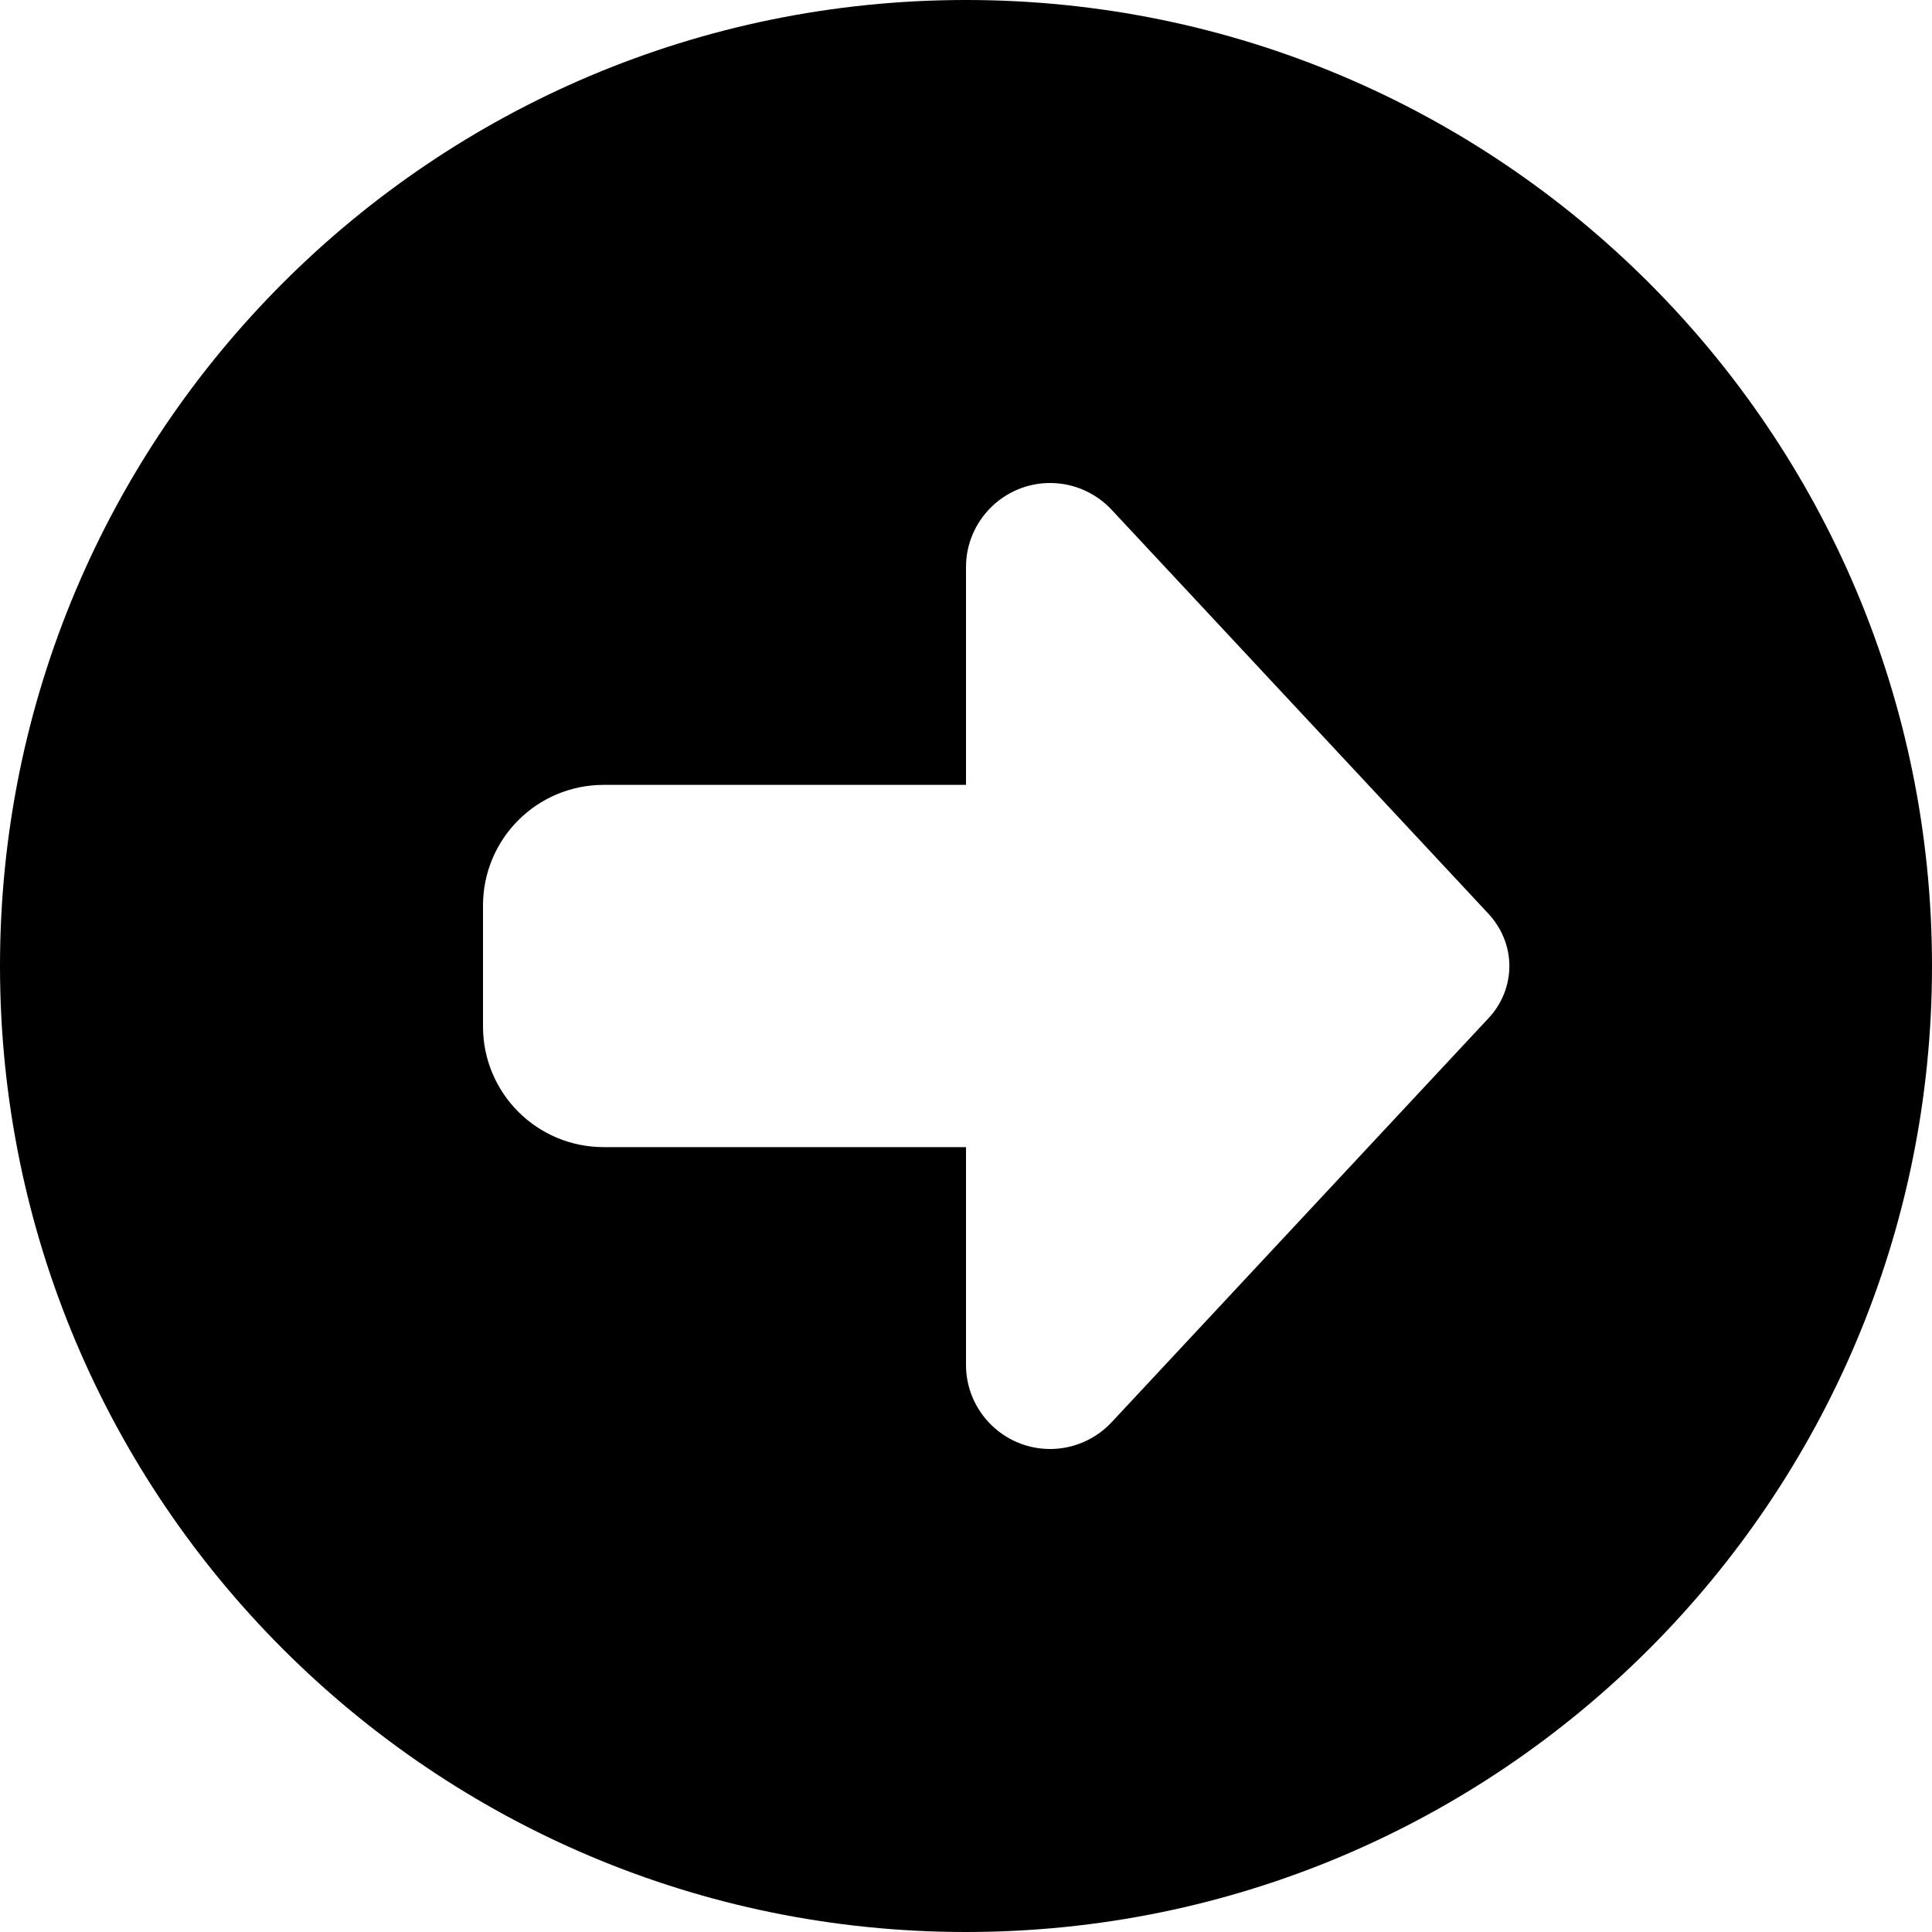
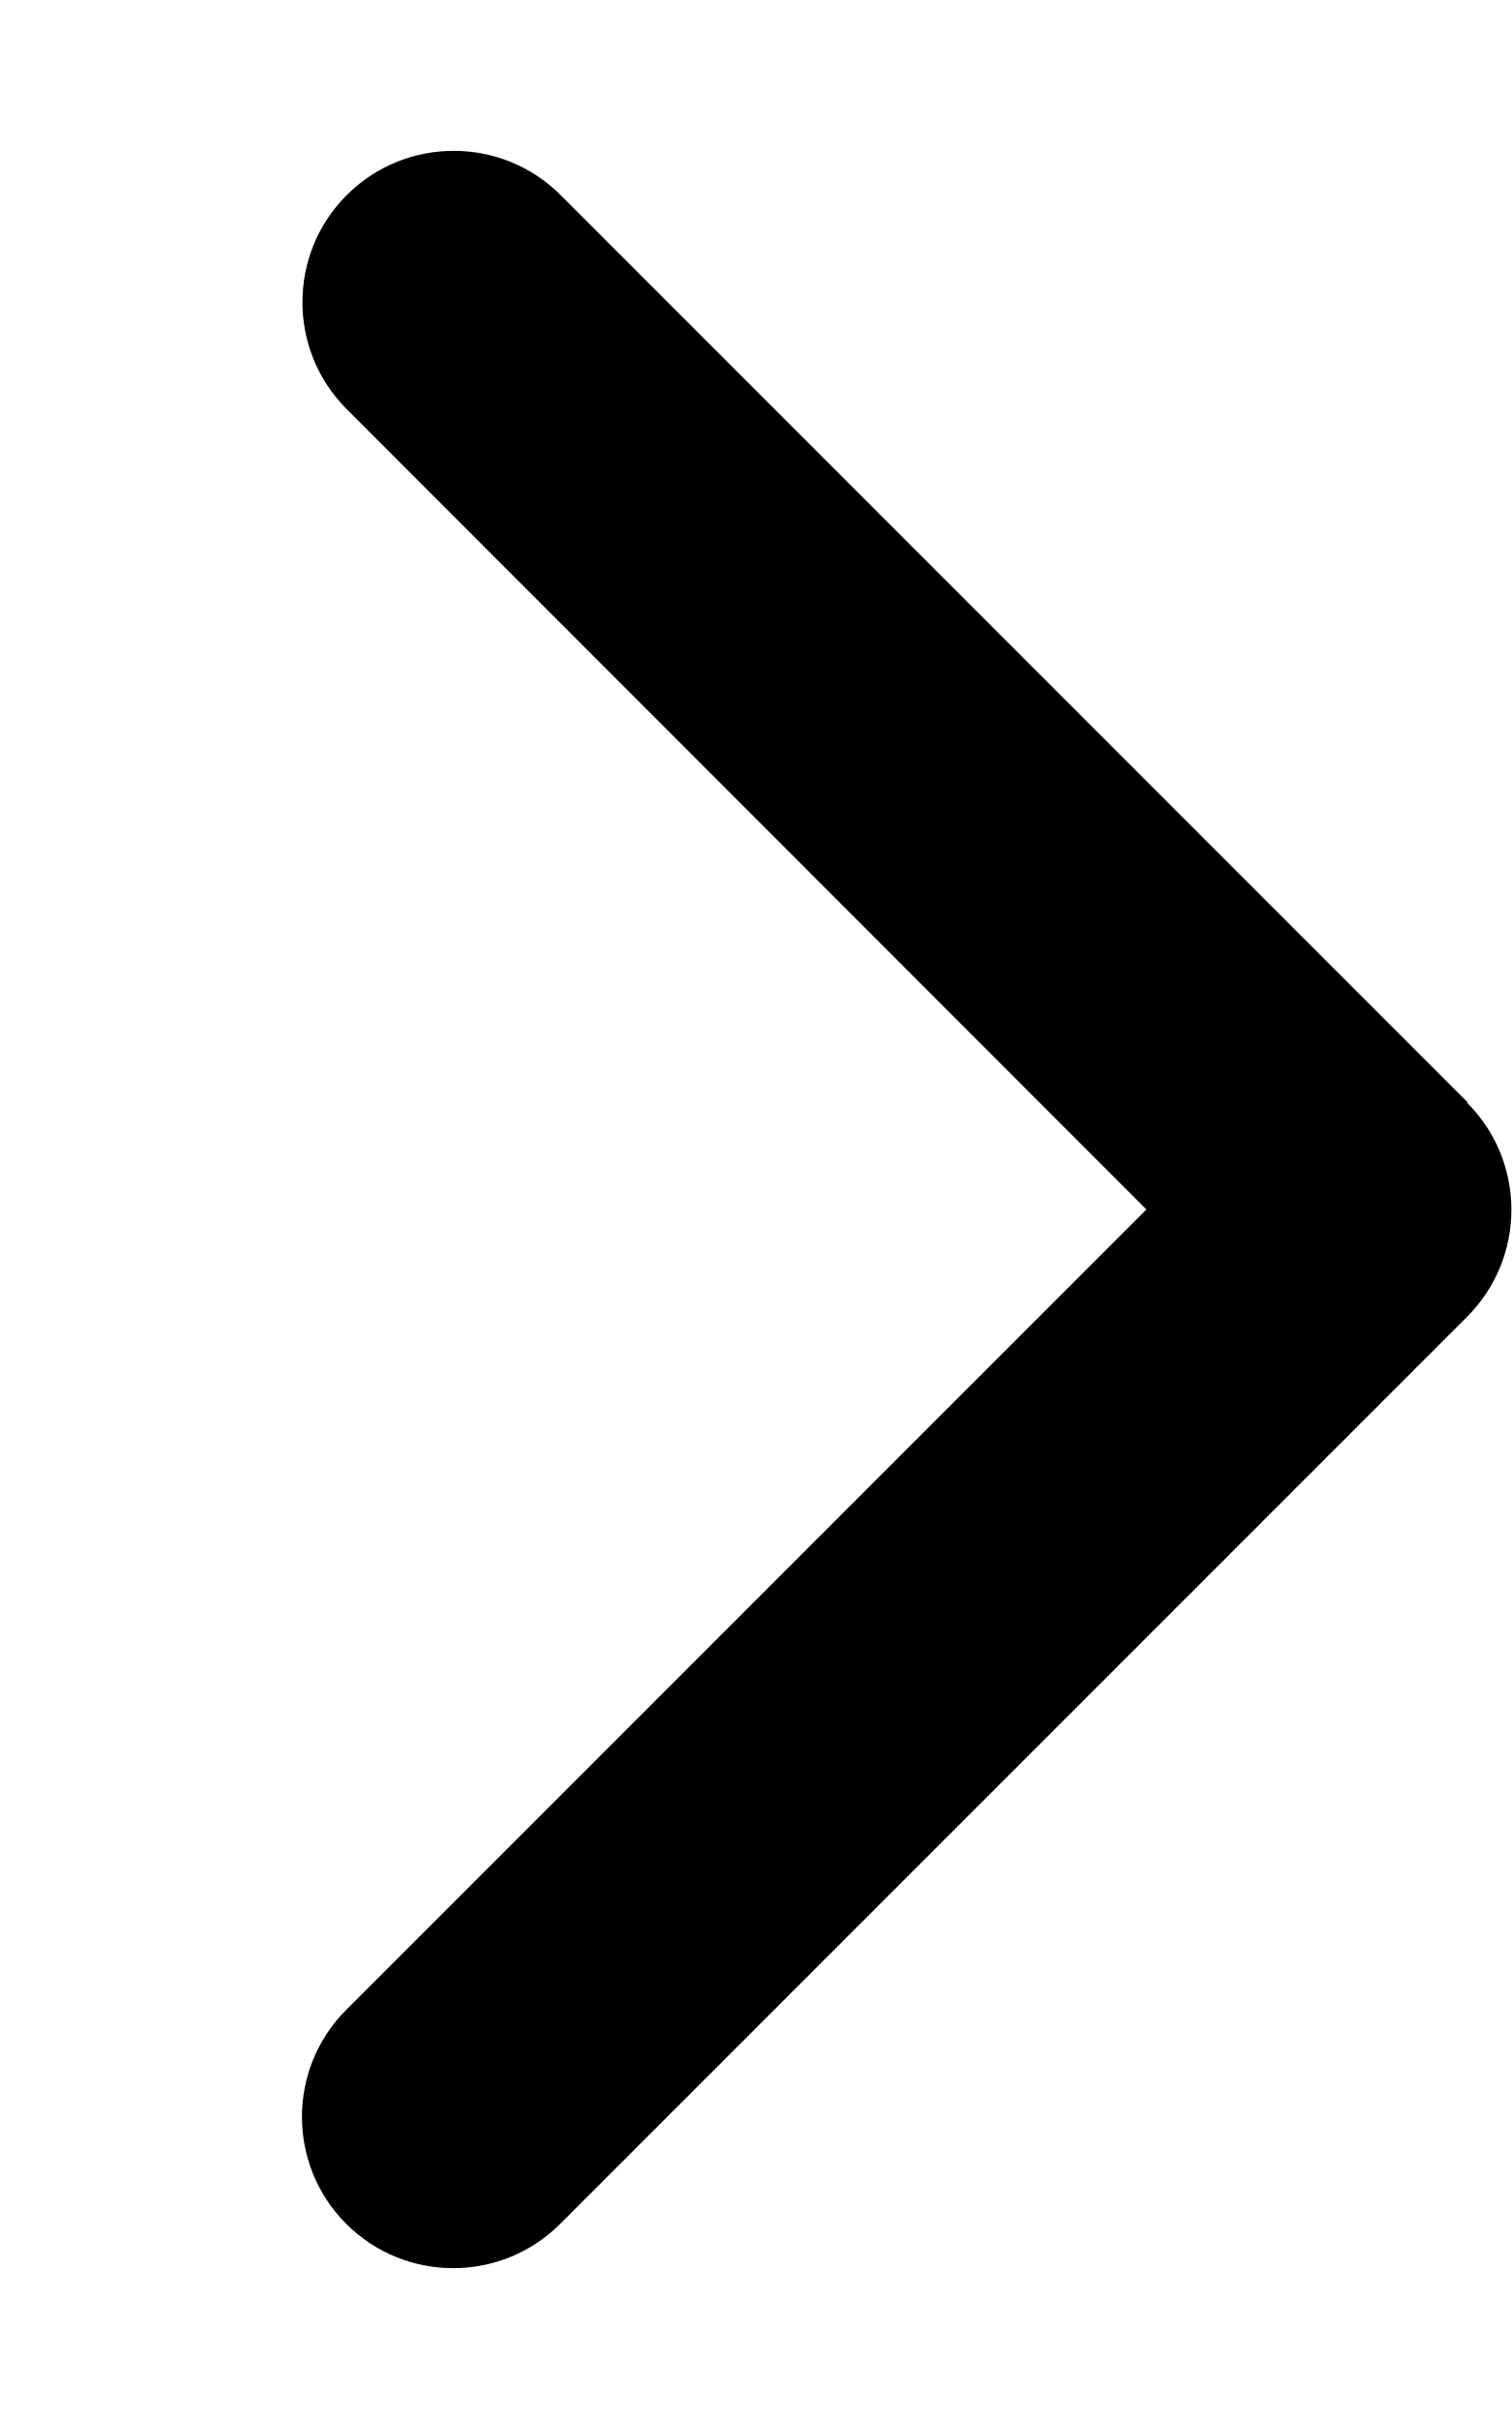
- <svg xmlns="http://www.w3.org/2000/svg" viewBox="0 0 512 512">
-   <path d="M0 256a256 256 0 1 0 512 0A256 256 0 1 0 0 256zM294.6 135.1l99.9 107.1c3.5 3.8 5.5 8.7 5.5 13.8s-2 10.1-5.5 13.8L294.6 376.9c-4.2 4.5-10.1 7.1-16.3 7.1C266 384 256 374 256 361.7l0-57.7-96 0c-17.7 0-32-14.3-32-32l0-32c0-17.7 14.3-32 32-32l96 0 0-57.7c0-12.3 10-22.3 22.3-22.3c6.2 0 12.1 2.6 16.3 7.1z" />
+ <svg xmlns="http://www.w3.org/2000/svg" viewBox="0 0 320 512">
+   <path d="M310.6 233.4c12.5 12.5 12.5 32.8 0 45.3l-192 192c-12.5 12.5-32.8 12.5-45.3 0s-12.5-32.8 0-45.3L242.7 256 73.4 86.6c-12.5-12.5-12.5-32.8 0-45.3s32.8-12.5 45.3 0l192 192z" />
</svg>
